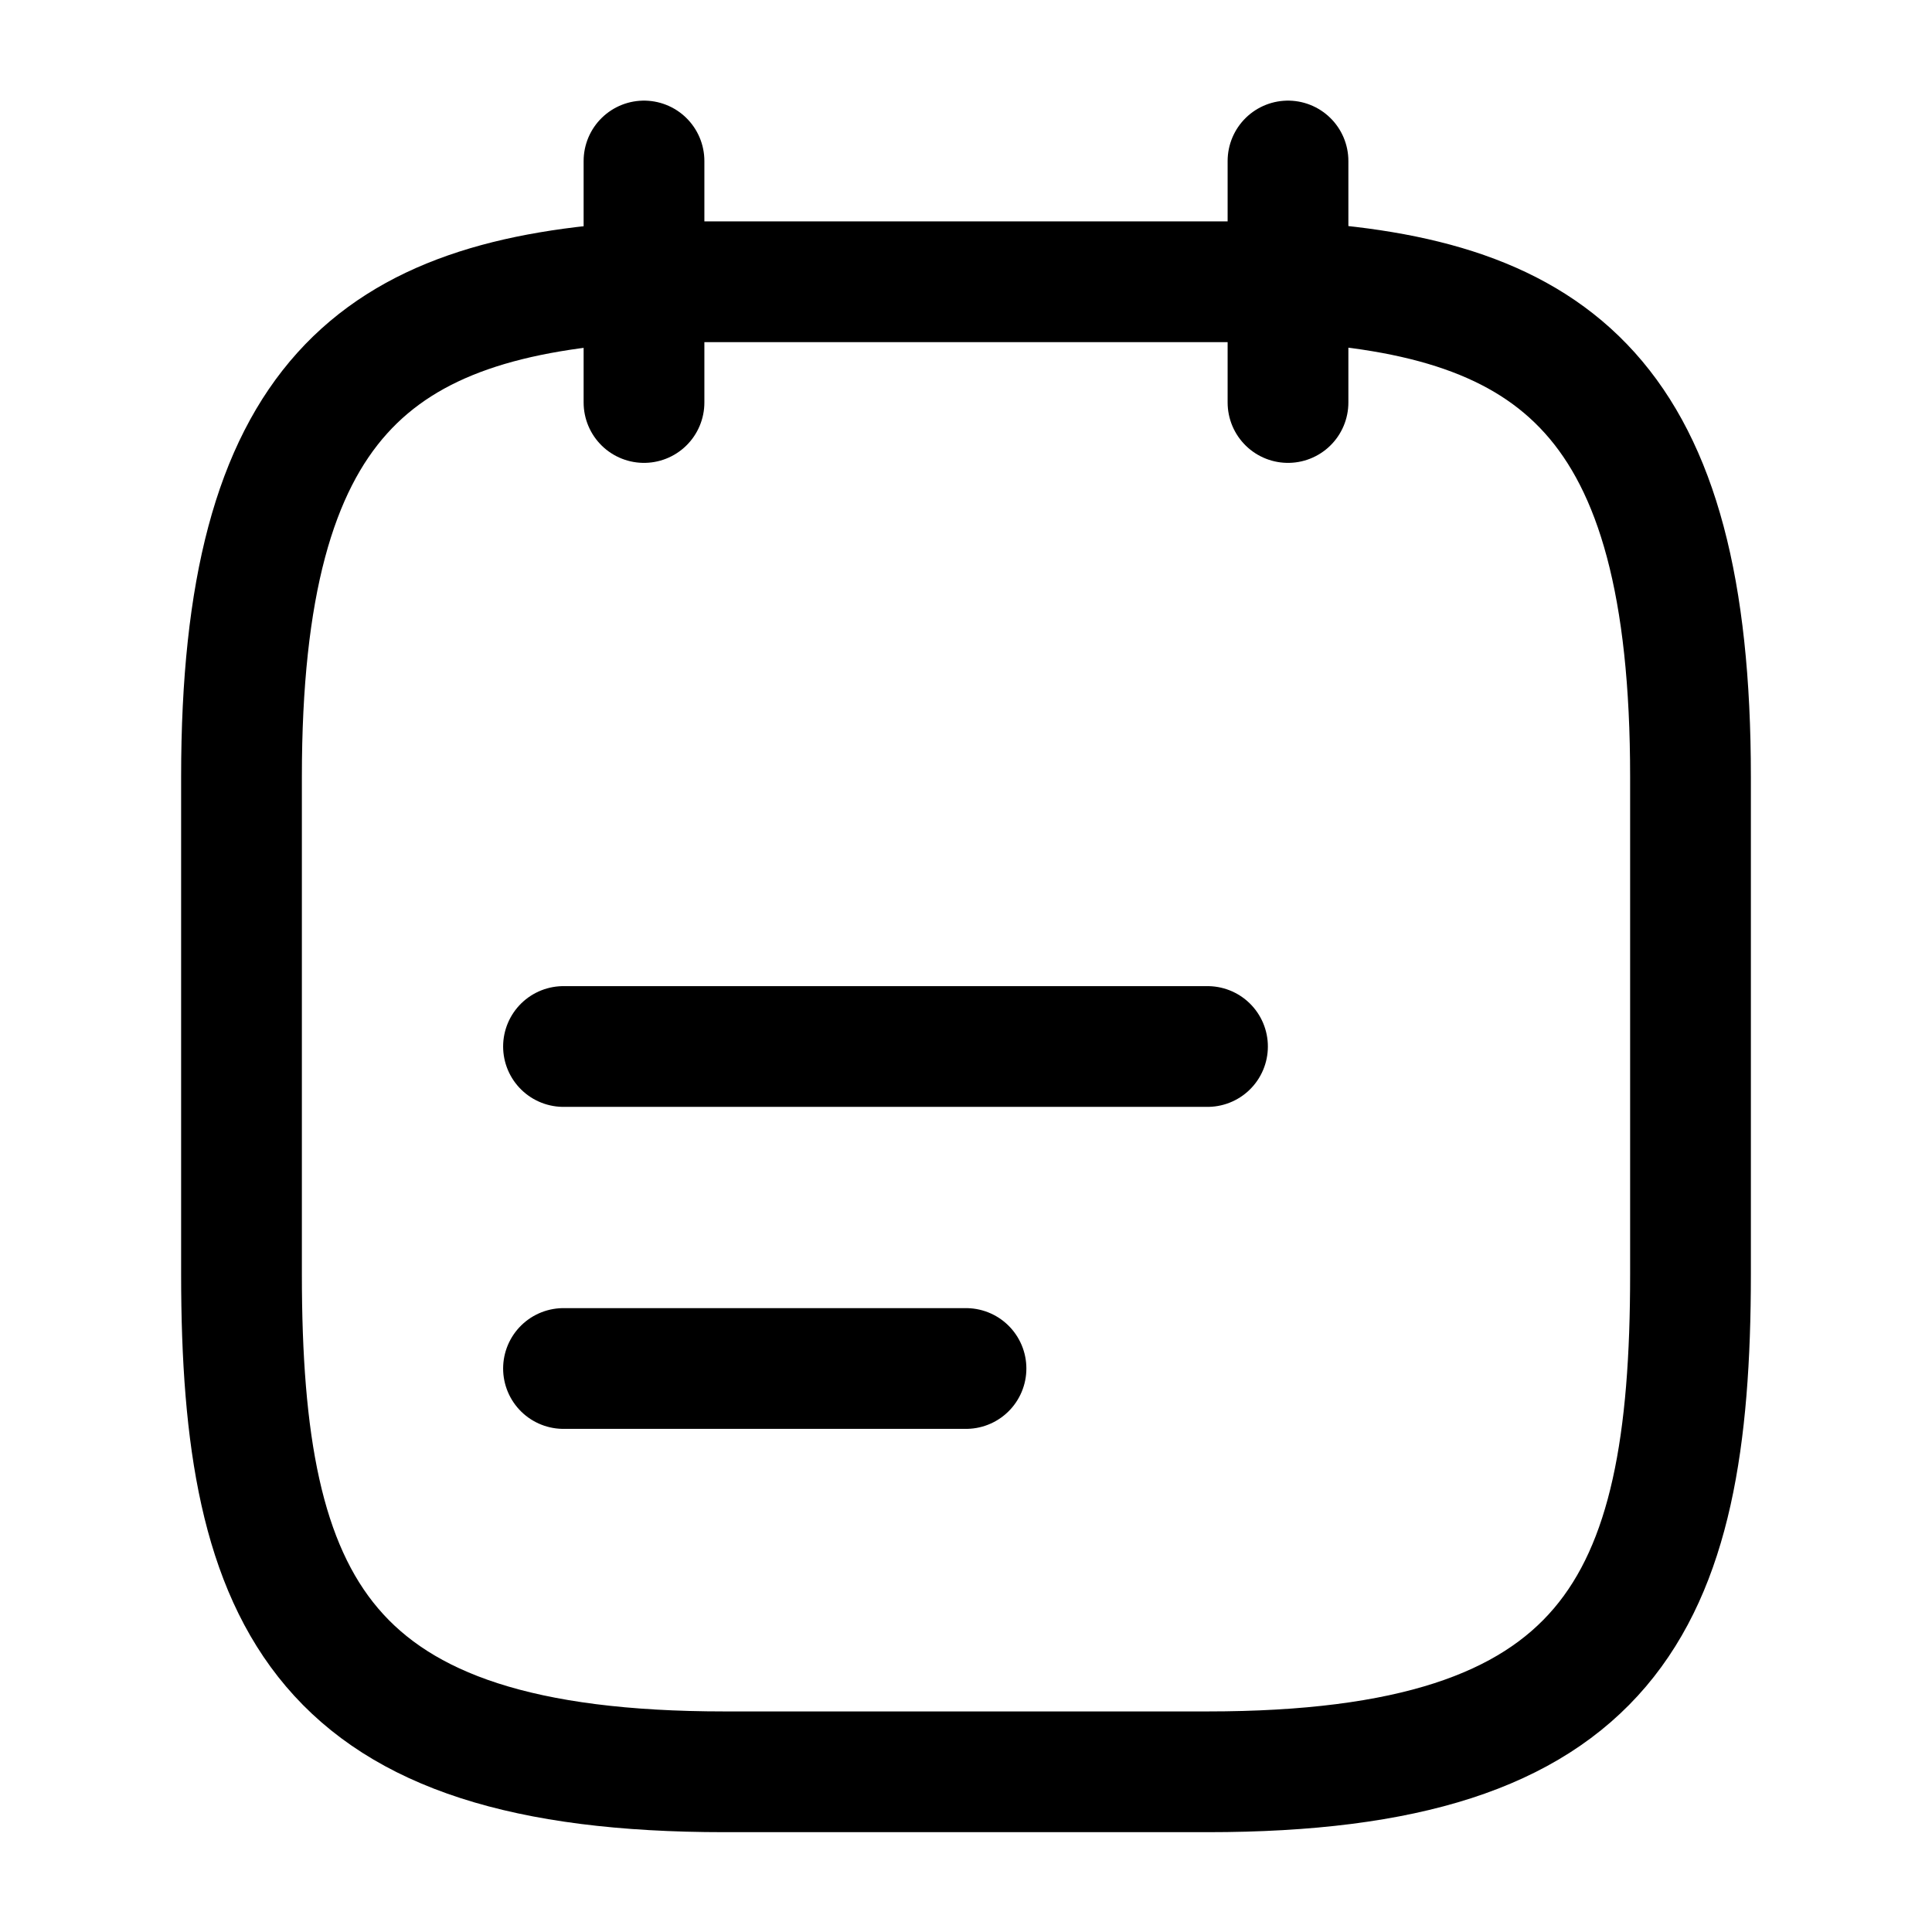
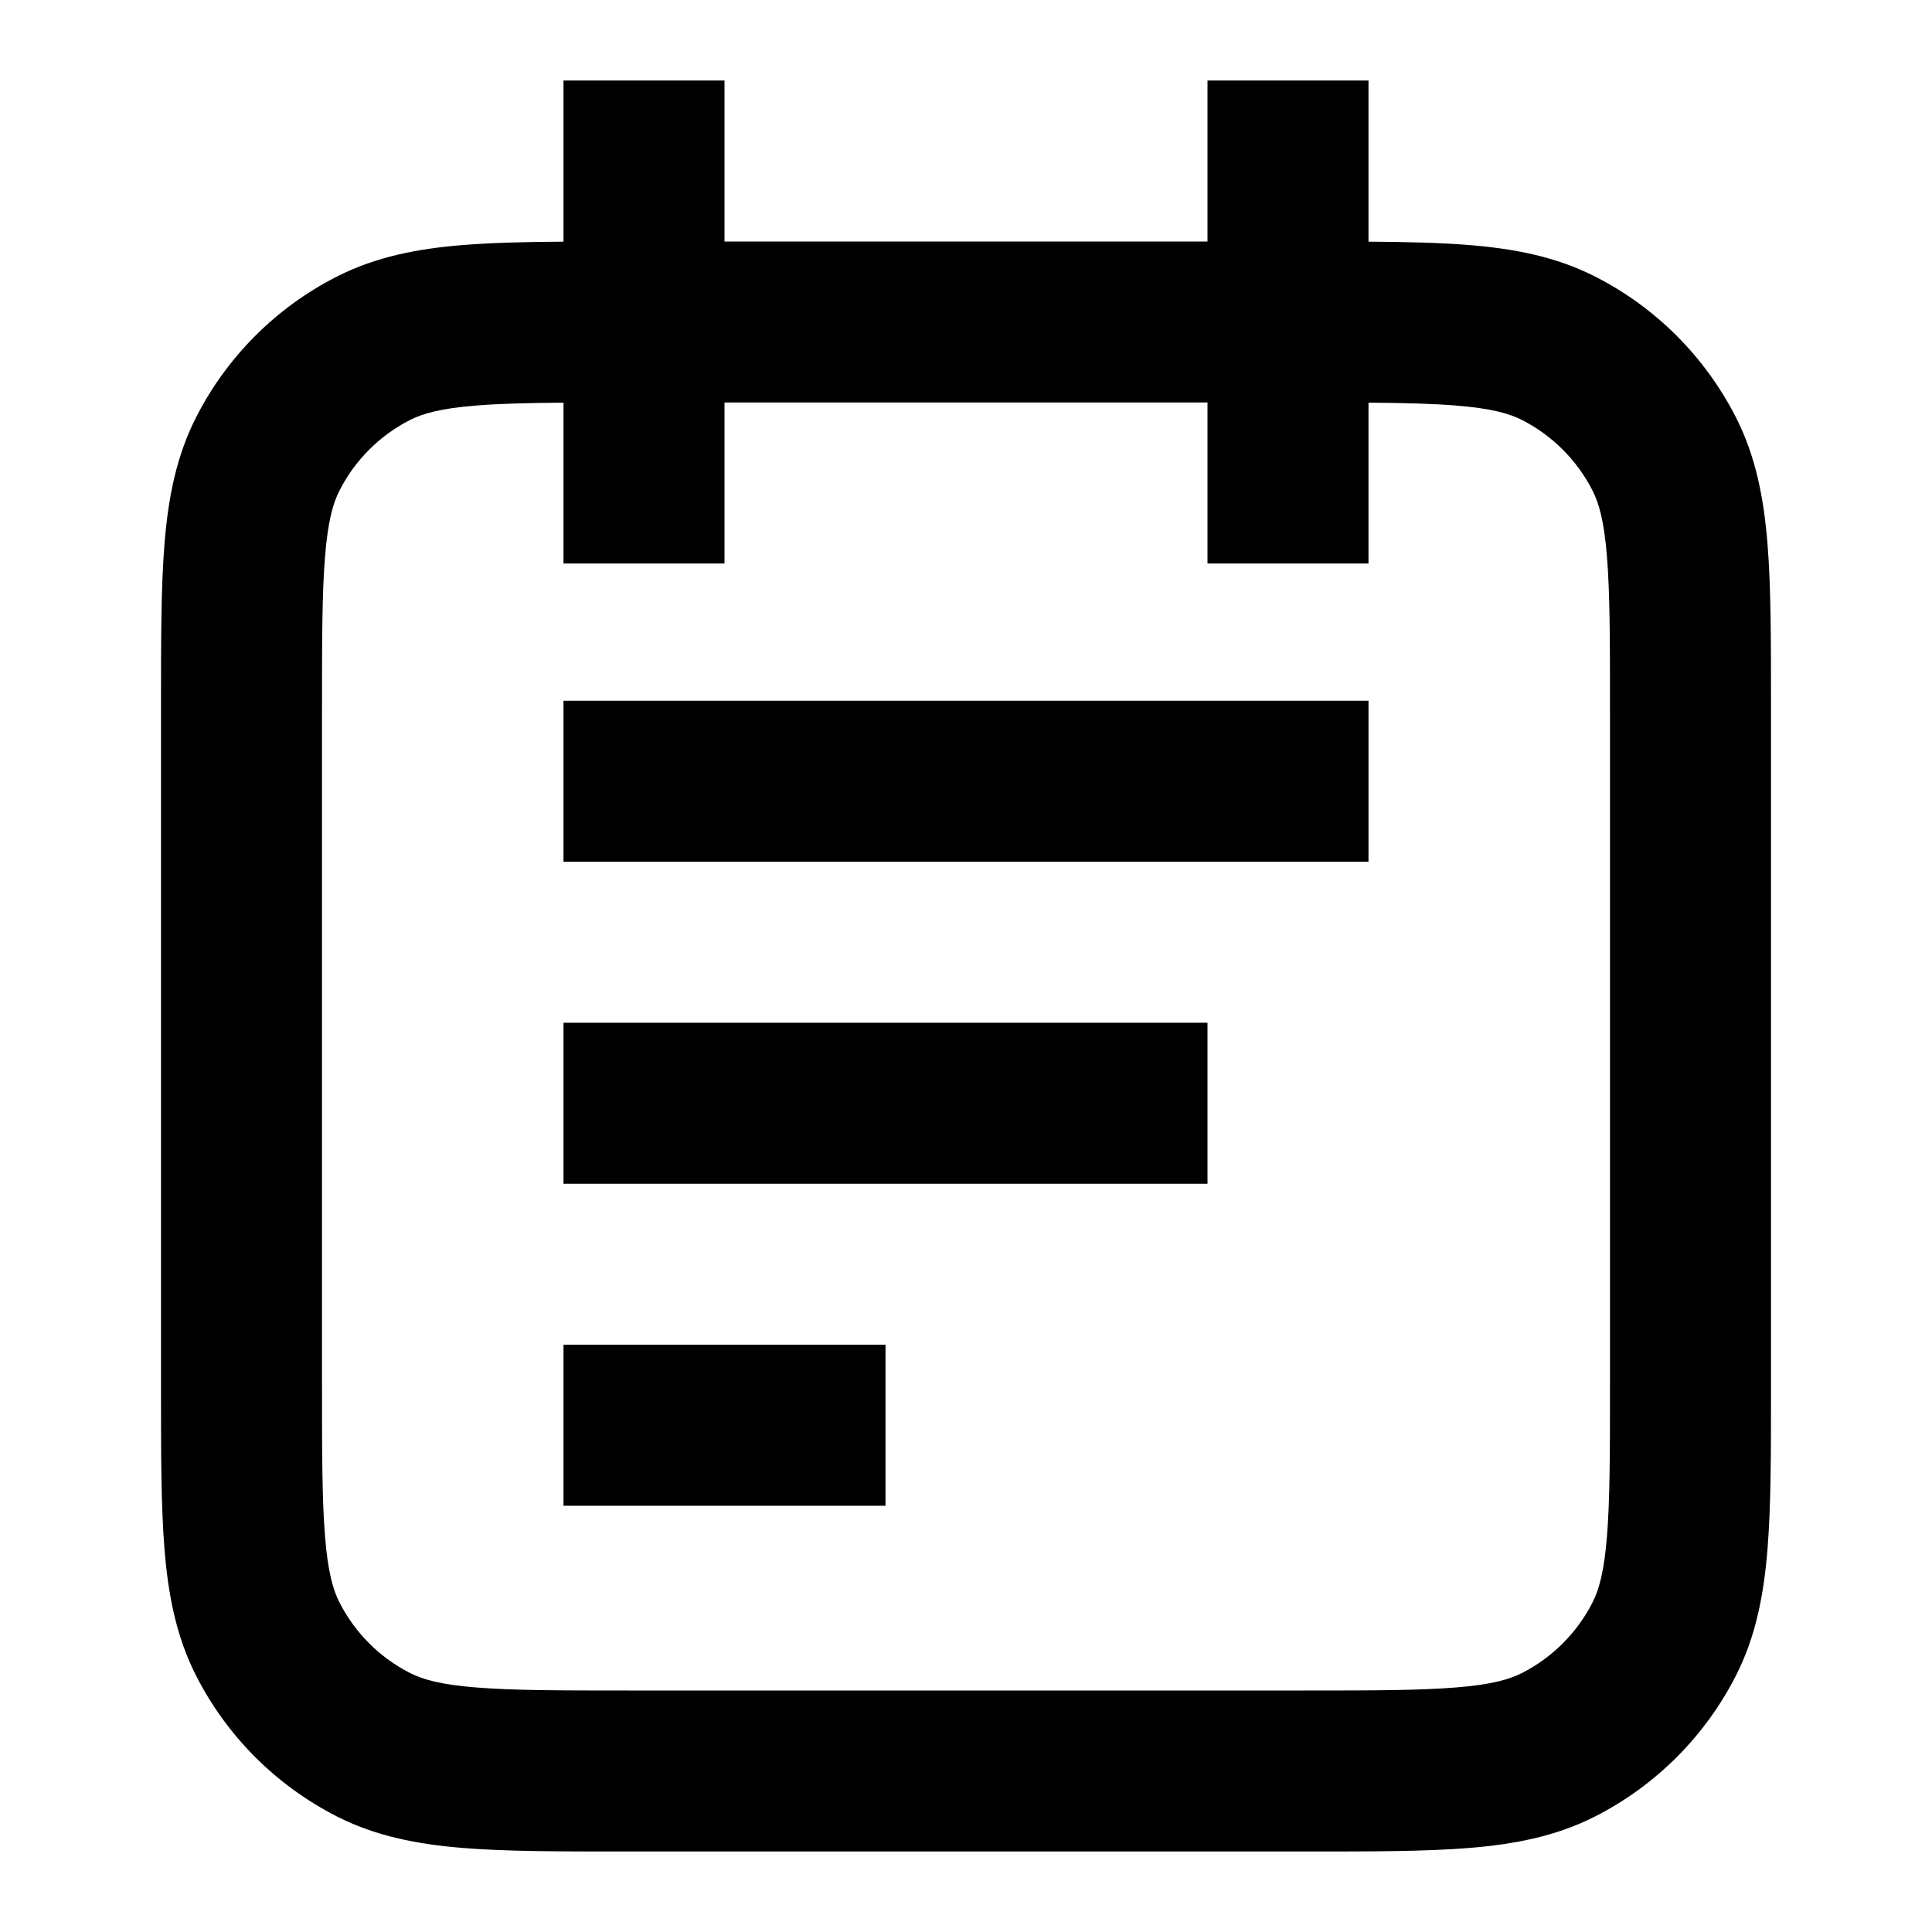
- <svg xmlns="http://www.w3.org/2000/svg" viewBox="0 0 24 24" fill="none">
-   <path d="M8 2V5" stroke="currentColor" stroke-width="1.5" stroke-miterlimit="10" stroke-linecap="round" stroke-linejoin="round" />
-   <path d="M16 2V5" stroke="currentColor" stroke-width="1.5" stroke-miterlimit="10" stroke-linecap="round" stroke-linejoin="round" />
-   <path d="M7 13H15" stroke="currentColor" stroke-width="1.5" stroke-miterlimit="10" stroke-linecap="round" stroke-linejoin="round" />
-   <path d="M7 17H12" stroke="currentColor" stroke-width="1.5" stroke-miterlimit="10" stroke-linecap="round" stroke-linejoin="round" />
-   <path d="M16 3.5C19.33 3.68 21 4.95 21 9.65V15.83C21 19.95 20 22.01 15 22.01H9C4 22.01 3 19.95 3 15.83V9.65C3 4.95 4.67 3.69 8 3.5H16Z" stroke="currentColor" stroke-width="1.5" stroke-miterlimit="10" stroke-linecap="round" stroke-linejoin="round" />
+ <svg xmlns="http://www.w3.org/2000/svg" viewBox="0 0 24 24">
+   <path d="M7 8.705H17V10.705H7V8.705Z" fill="currentColor" />
+   <path d="M7 12.705H15V14.705H7V12.705Z" fill="currentColor" />
+   <path d="M11 16.705H7V18.705H11V16.705Z" fill="currentColor" />
+   <path fill-rule="evenodd" clip-rule="evenodd" d="M9 3V1H7V3.002C6.525 3.005 6.109 3.015 5.748 3.044C5.186 3.09 4.669 3.189 4.184 3.436C3.431 3.819 2.819 4.431 2.436 5.184C2.189 5.669 2.09 6.186 2.044 6.748C2 7.289 2 7.954 2 8.759V17.241C2 18.046 2 18.711 2.044 19.252C2.09 19.814 2.189 20.331 2.436 20.816C2.819 21.569 3.431 22.18 4.184 22.564C4.669 22.811 5.186 22.91 5.748 22.956C6.289 23 6.954 23 7.759 23H16.241C17.046 23 17.711 23 18.252 22.956C18.814 22.91 19.331 22.811 19.816 22.564C20.569 22.18 21.18 21.569 21.564 20.816C21.811 20.331 21.91 19.814 21.956 19.252C22 18.711 22 18.046 22 17.241V8.759C22 7.954 22 7.289 21.956 6.748C21.91 6.186 21.811 5.669 21.564 5.184C21.18 4.431 20.569 3.819 19.816 3.436C19.331 3.189 18.814 3.09 18.252 3.044C17.891 3.015 17.476 3.005 17 3.002V1H15V3H9ZM5.911 5.038C6.205 5.014 6.554 5.005 7 5.002V7H9V5H15V7H17V5.002C17.445 5.005 17.795 5.014 18.089 5.038C18.527 5.073 18.752 5.138 18.908 5.218C19.284 5.41 19.59 5.716 19.782 6.092C19.862 6.248 19.927 6.473 19.962 6.911C19.999 7.361 20 7.943 20 8.8V17.2C20 18.057 19.999 18.639 19.962 19.089C19.927 19.527 19.862 19.752 19.782 19.908C19.59 20.284 19.284 20.59 18.908 20.782C18.752 20.862 18.527 20.927 18.089 20.962C17.639 20.999 17.057 21 16.2 21H7.8C6.943 21 6.361 20.999 5.911 20.962C5.473 20.927 5.248 20.862 5.092 20.782C4.716 20.59 4.41 20.284 4.218 19.908C4.138 19.752 4.073 19.527 4.038 19.089C4.001 18.639 4 18.057 4 17.2V8.8C4 7.943 4.001 7.361 4.038 6.911C4.073 6.473 4.138 6.248 4.218 6.092C4.41 5.716 4.716 5.41 5.092 5.218C5.248 5.138 5.473 5.073 5.911 5.038Z" fill="currentColor" />
</svg>
